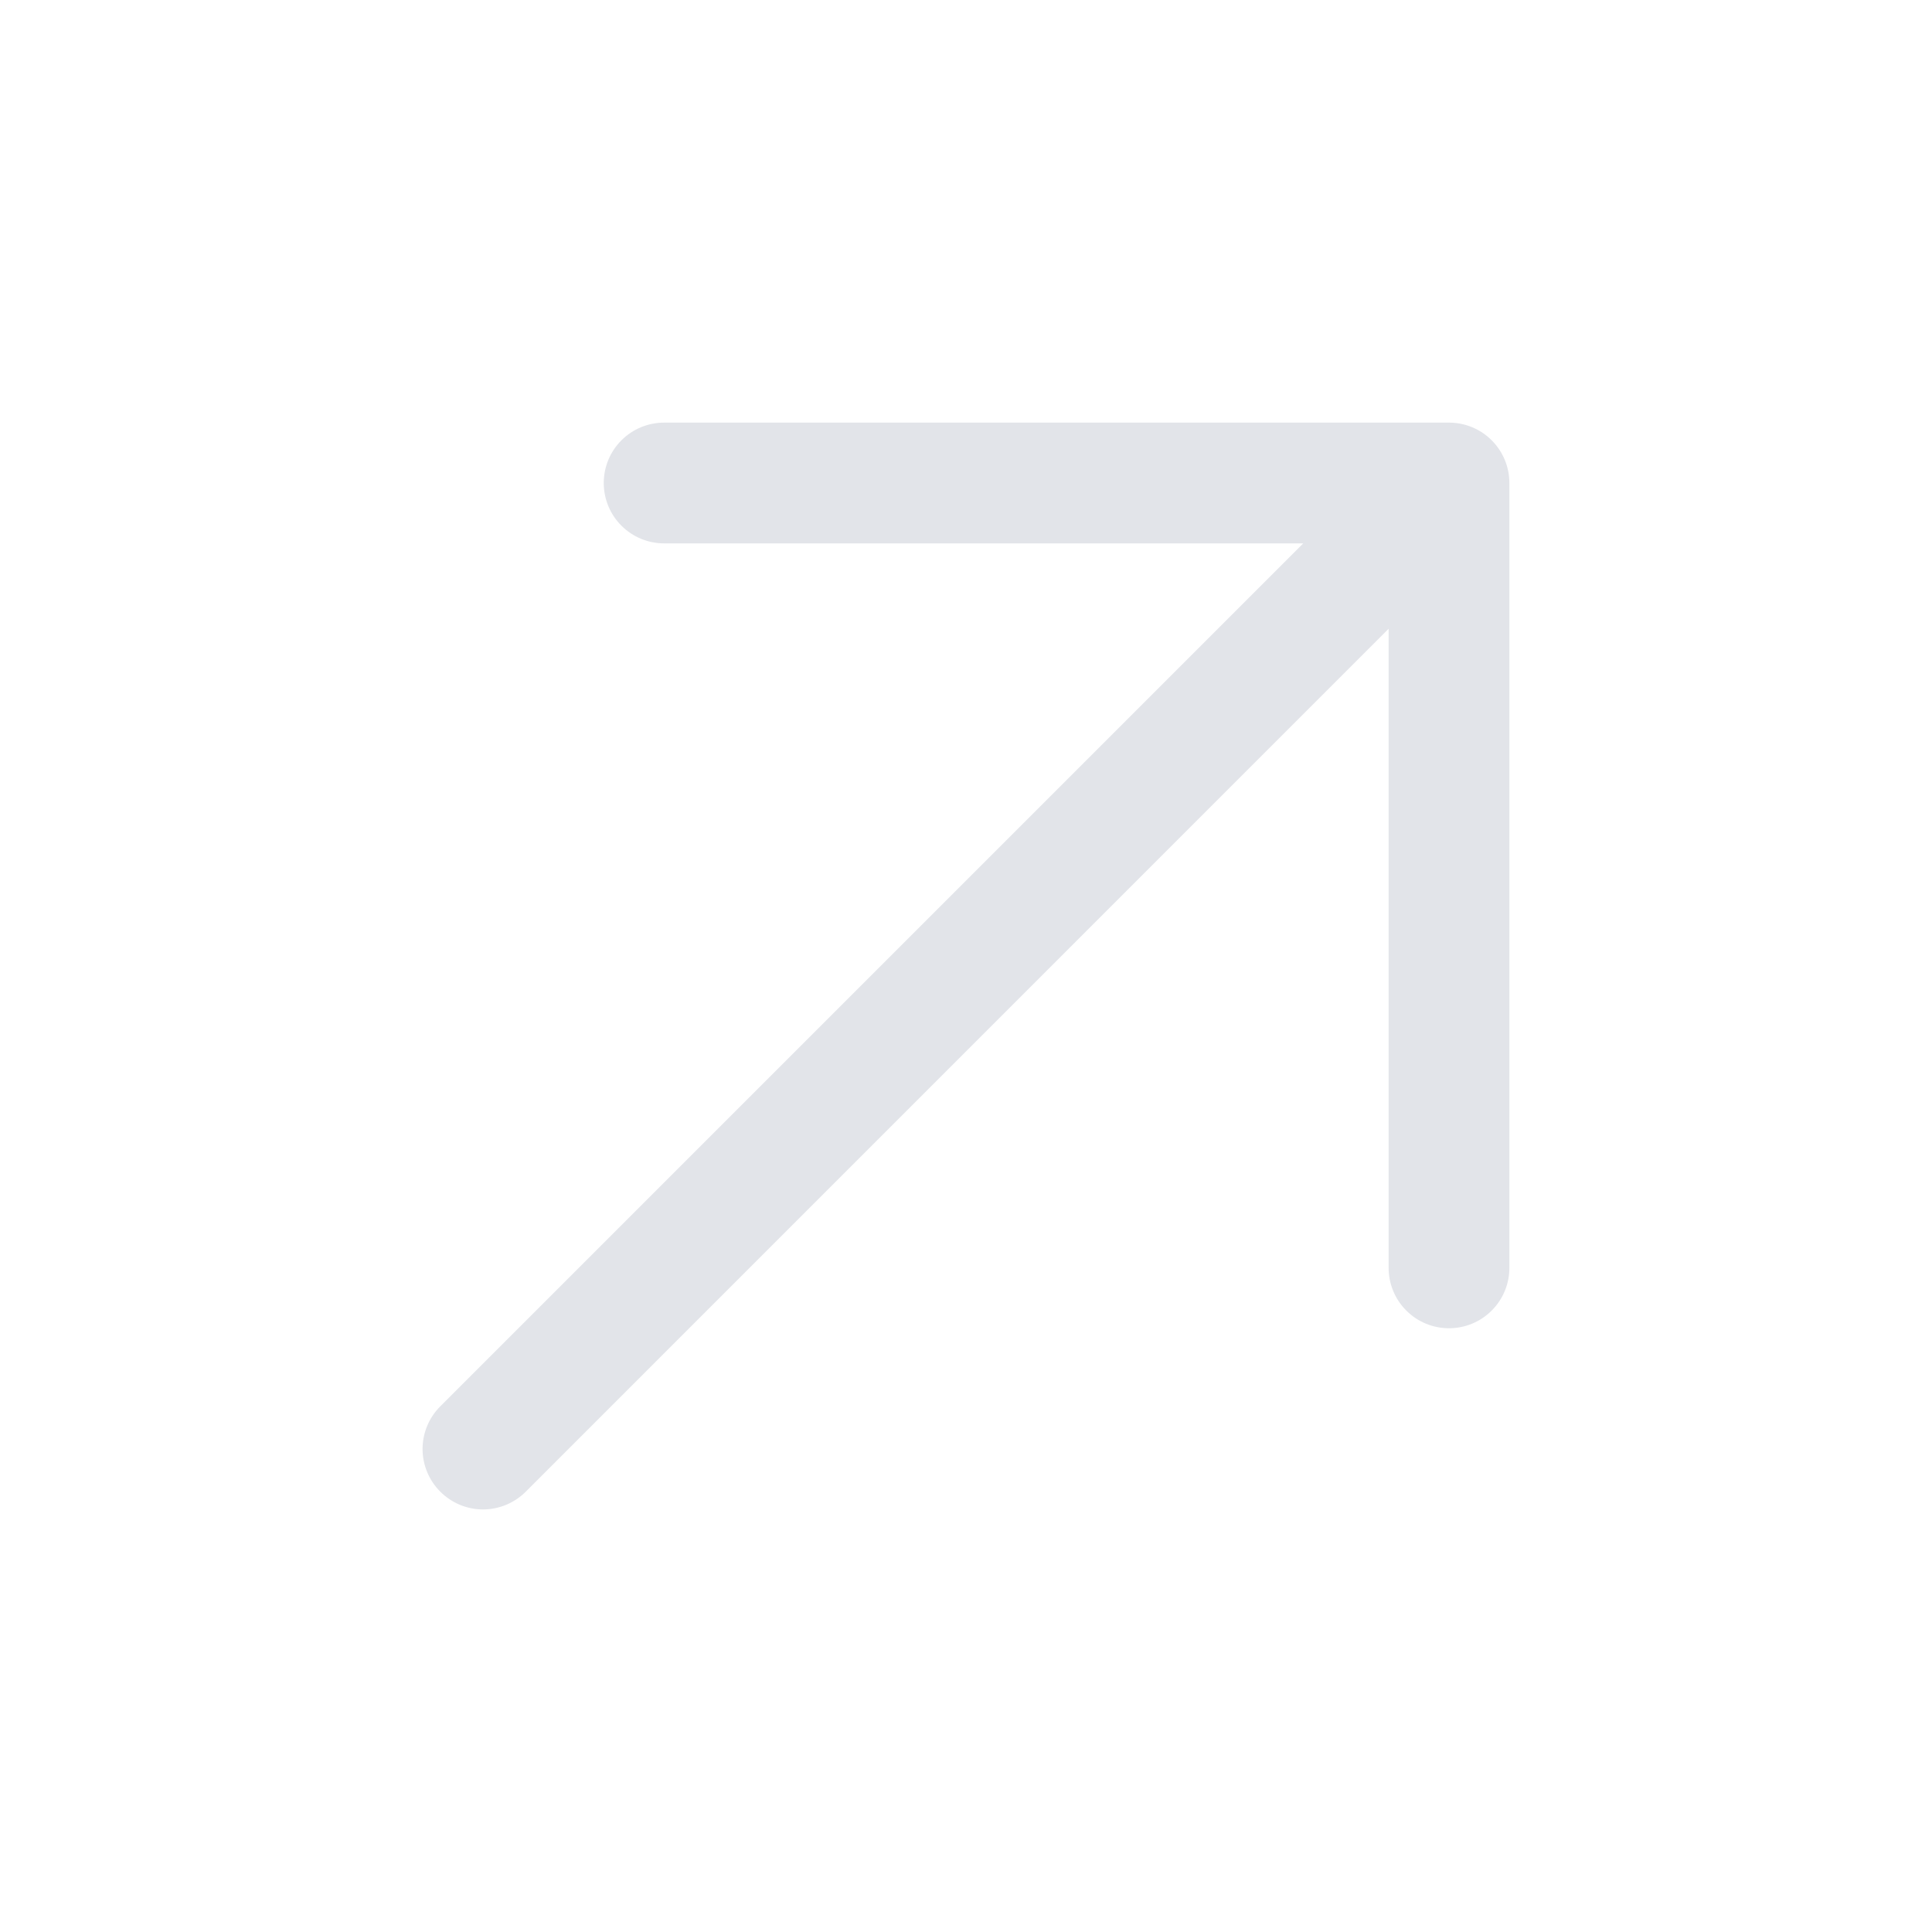
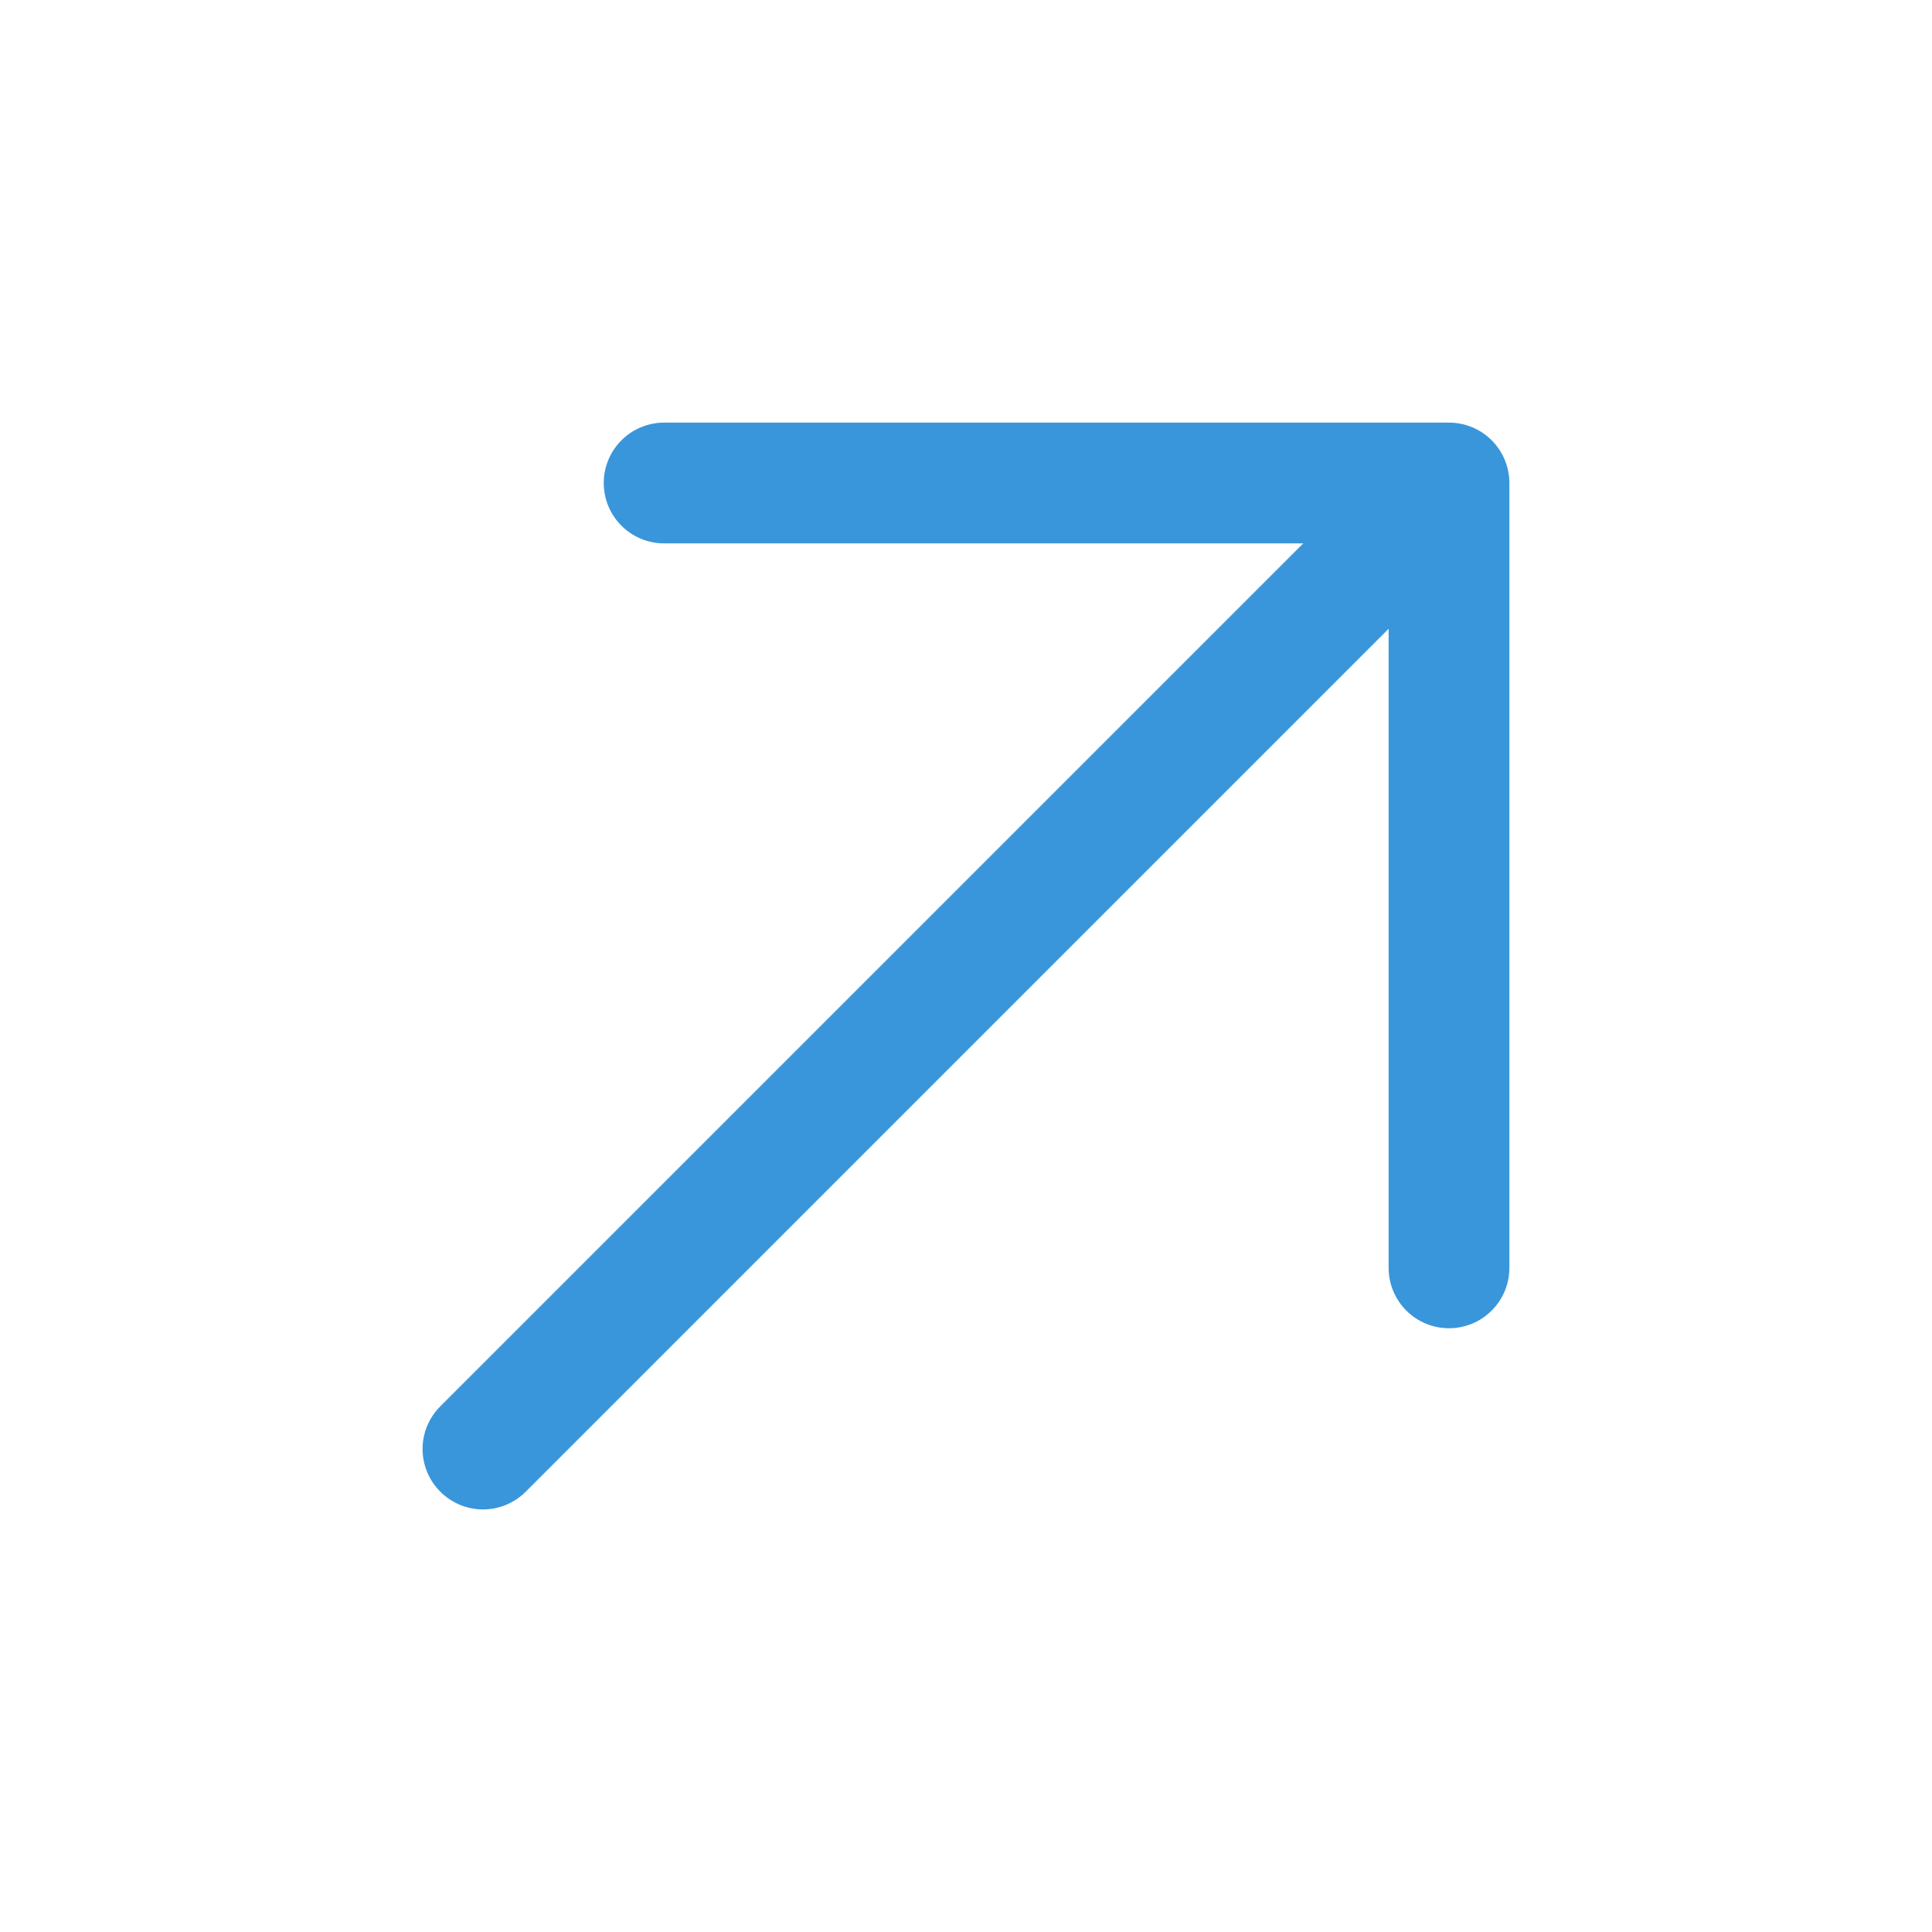
<svg xmlns="http://www.w3.org/2000/svg" width="32" height="32" viewBox="0 0 32 32" fill="none">
  <g id="ArrowUpRight">
-     <path id="Vector" d="M25 8V21C25 21.265 24.895 21.52 24.707 21.707C24.52 21.895 24.265 22 24 22C23.735 22 23.48 21.895 23.293 21.707C23.105 21.52 23 21.265 23 21V10.414L8.708 24.707C8.52 24.895 8.265 25.001 8 25.001C7.735 25.001 7.48 24.895 7.293 24.707C7.105 24.52 6.999 24.265 6.999 24C6.999 23.735 7.105 23.48 7.293 23.293L21.586 9H11C10.735 9 10.48 8.895 10.293 8.707C10.105 8.52 10 8.265 10 8C10 7.735 10.105 7.48 10.293 7.293C10.48 7.105 10.735 7 11 7H24C24.265 7 24.52 7.105 24.707 7.293C24.895 7.48 25 7.735 25 8Z" fill="#E2E4E9" />
+     <path id="Vector" d="M25 8V21C25 21.265 24.895 21.52 24.707 21.707C24.52 21.895 24.265 22 24 22C23.735 22 23.48 21.895 23.293 21.707C23.105 21.52 23 21.265 23 21V10.414L8.708 24.707C8.52 24.895 8.265 25.001 8 25.001C7.735 25.001 7.48 24.895 7.293 24.707C7.105 24.52 6.999 24.265 6.999 24C6.999 23.735 7.105 23.48 7.293 23.293L21.586 9H11C10.735 9 10.48 8.895 10.293 8.707C10.105 8.52 10 8.265 10 8C10 7.735 10.105 7.48 10.293 7.293C10.48 7.105 10.735 7 11 7H24C24.265 7 24.52 7.105 24.707 7.293C24.895 7.48 25 7.735 25 8Z" fill="#3996DB" />
  </g>
</svg>
